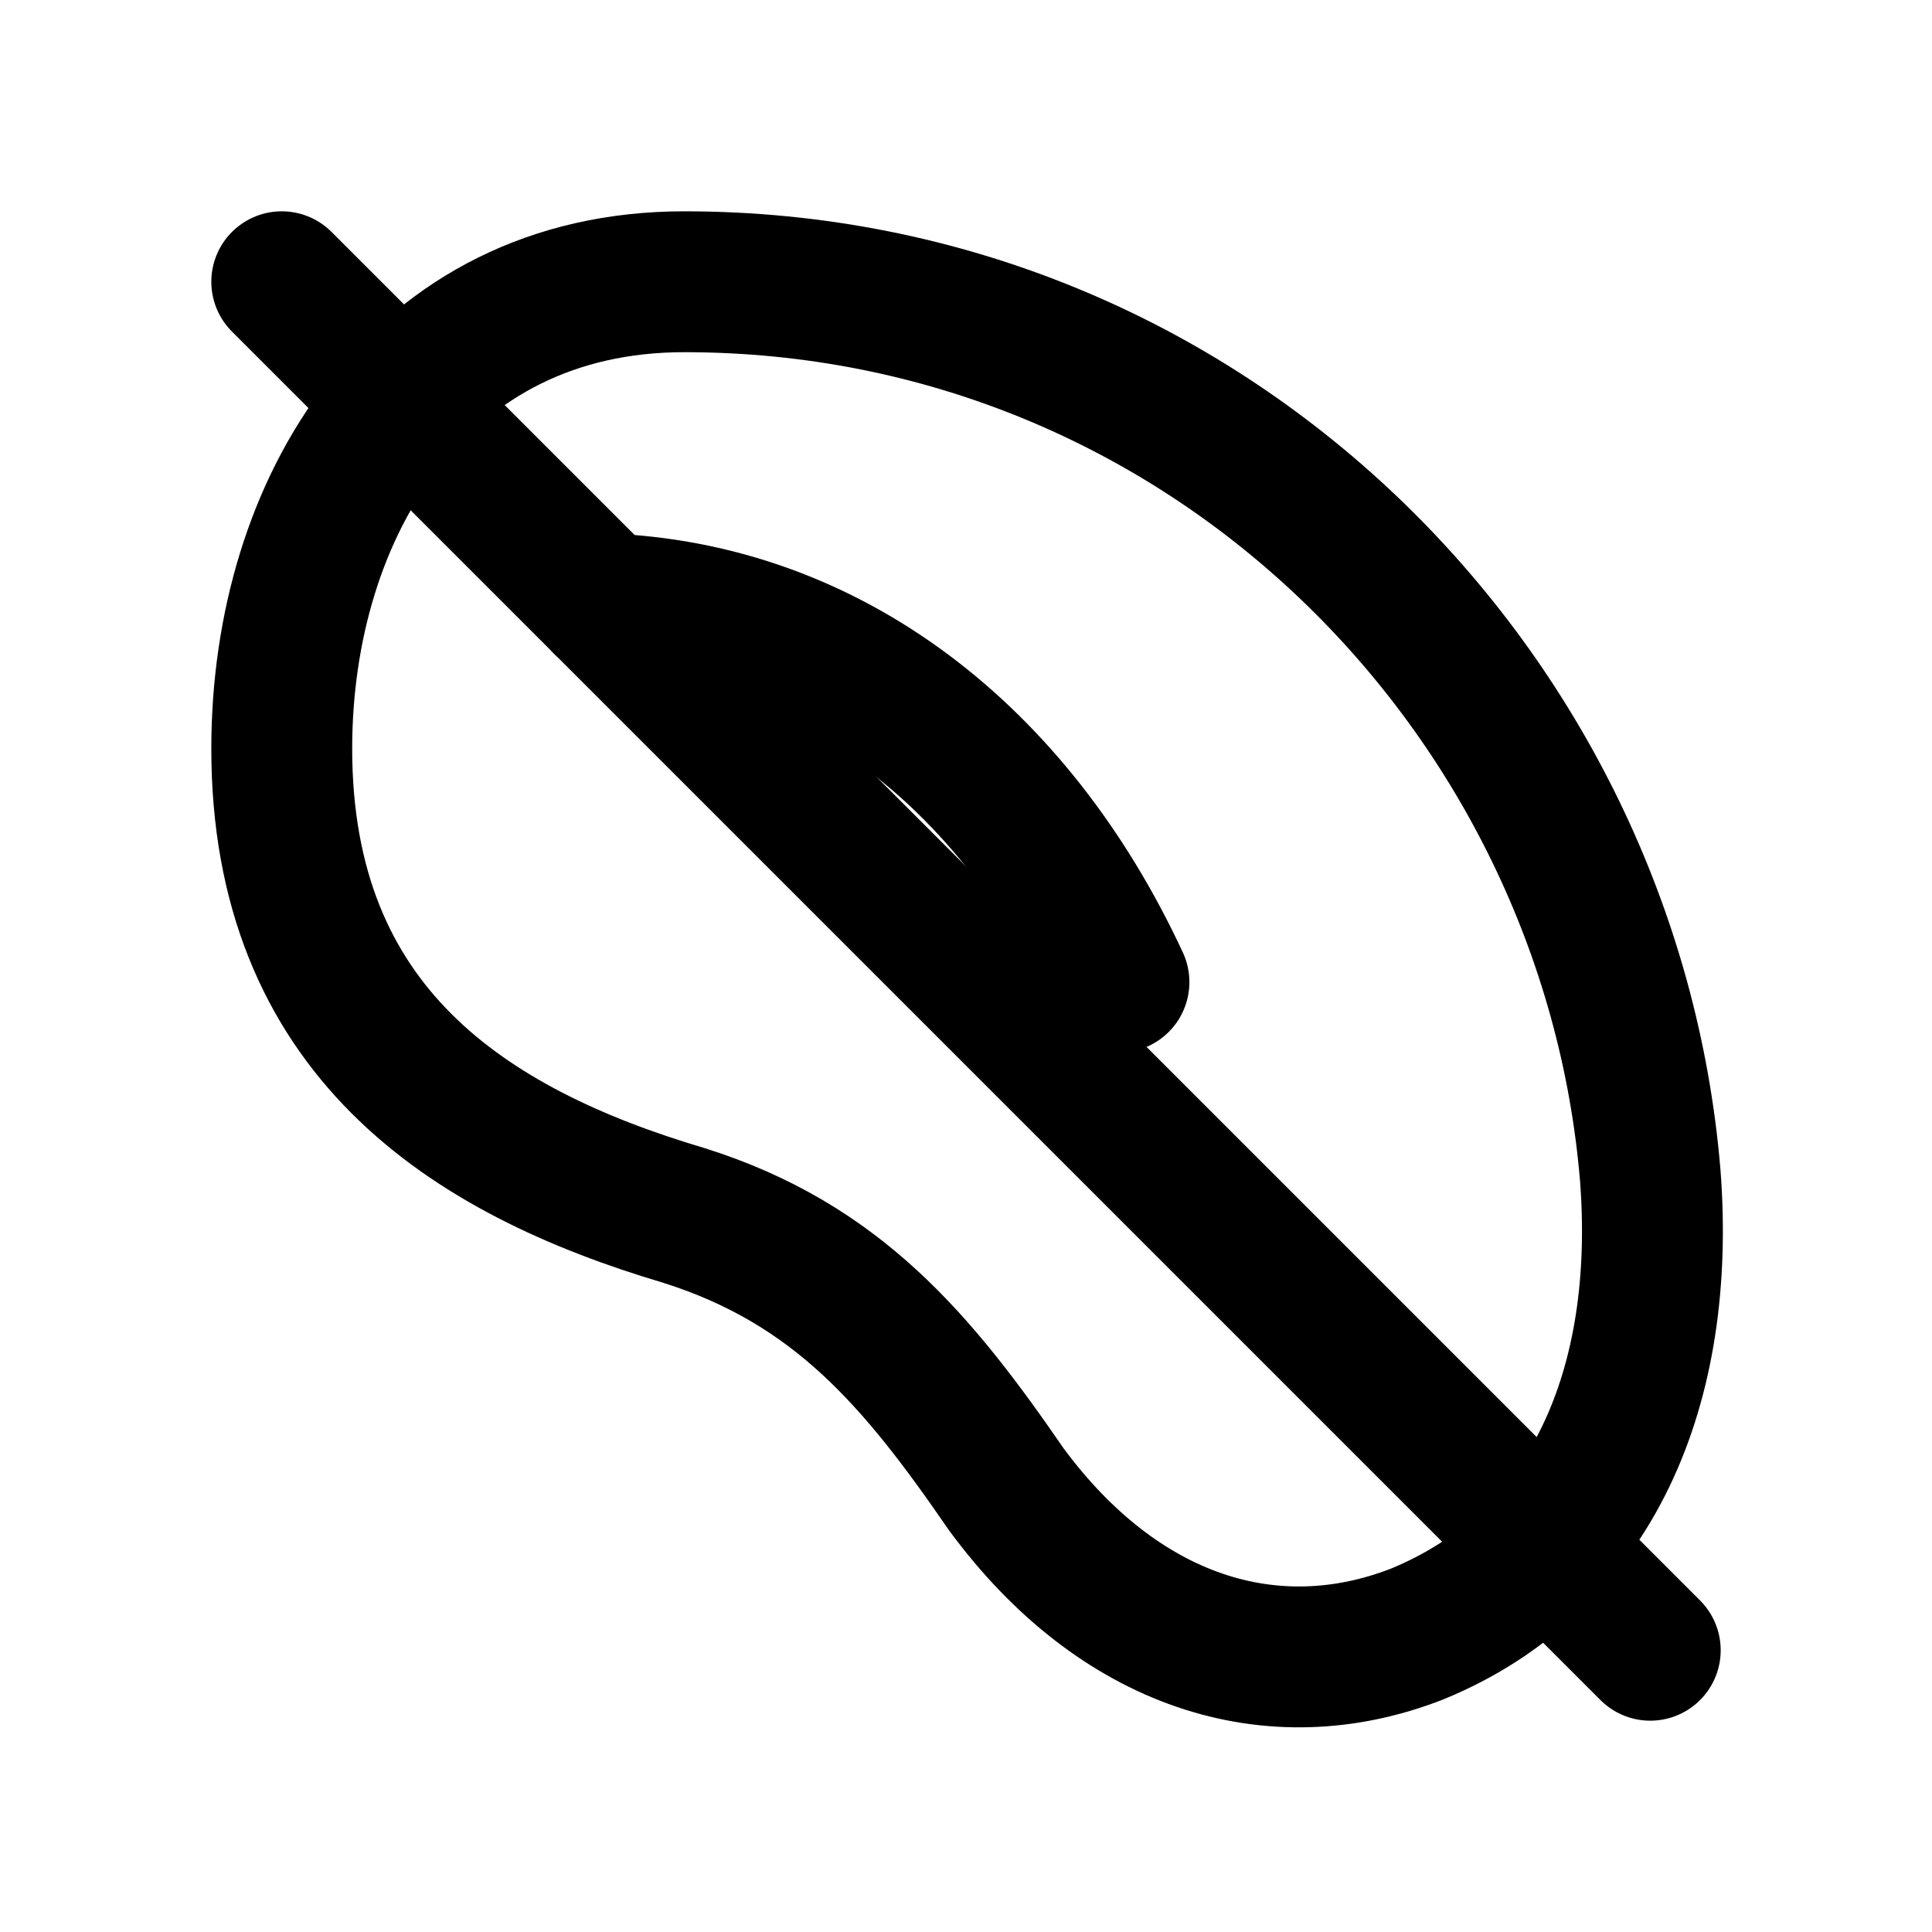
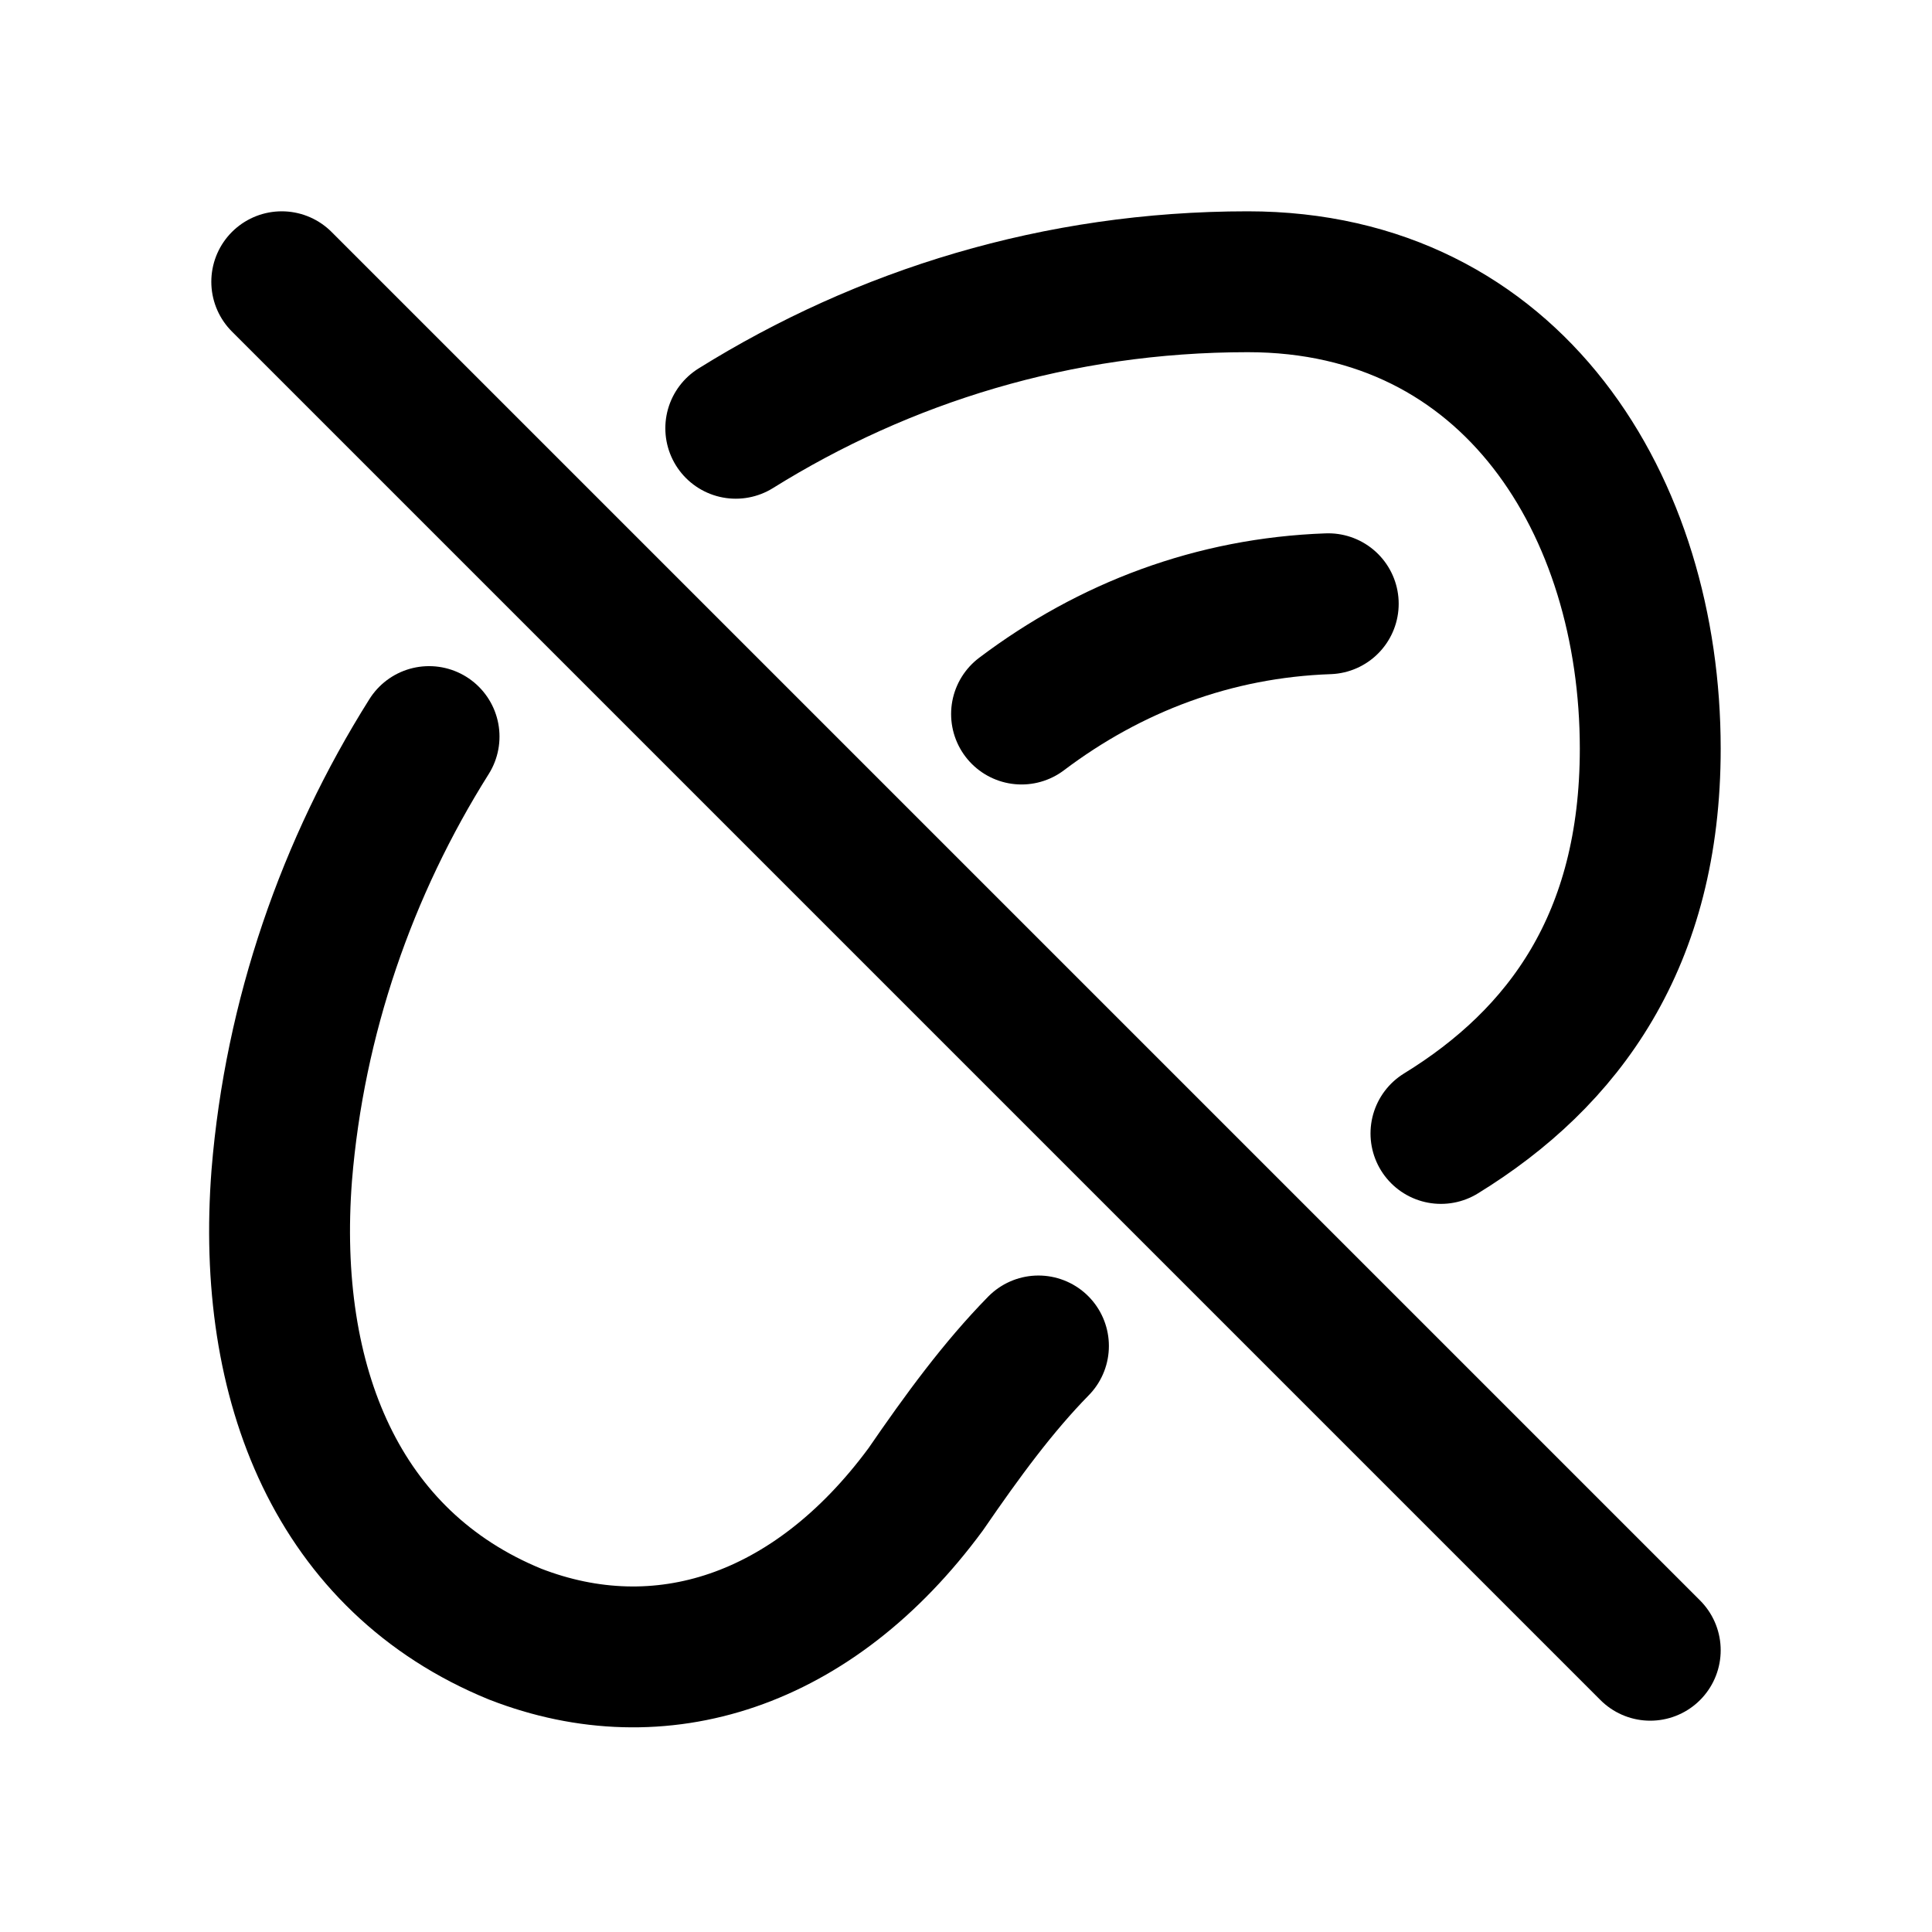
<svg xmlns="http://www.w3.org/2000/svg" width="24" height="24" viewBox="0 0 24 24" fill="none" stroke="currentColor" stroke-width="1.75" stroke-linecap="round" stroke-linejoin="round" class="afroicon afroicon-ui-bean-off">
-   <path d="M8.5 3.5C5.2 3.5 3.5 6.3 3.5 9.3C3.5 12.8 5.8 14.3 8.5 15.1C10.4 15.7 11.4 16.9 12.5 18.5C13.9 20.4 15.8 21 17.6 20.3C19.8 19.4 20.7 17.2 20.5 14.6C20 8.6 15 3.5 8.5 3.5Z" />
-   <path d="M7.5 7.5C10.3 7.6 12.6 9.4 13.9 12.2" />
+   <path d="M9.14 5.32C10.97 4.18 13.13 3.5 15.5 3.5C18.8 3.5 20.5 6.3 20.5 9.3C20.5 11.68 19.43 13.14 17.9 14.08" />
+   <path d="M12.9 16.72C12.4 17.23 11.96 17.83 11.5 18.5C10.1 20.4 8.2 21 6.4 20.3C4.2 19.4 3.3 17.2 3.5 14.6C3.66 12.64 4.31 10.77 5.33 9.15" />
+   <path d="M16.5 7.5C15.08 7.55 13.79 8.04 12.69 8.87" />
  <path d="M3.5 3.5L20.5 20.5" />
</svg>
